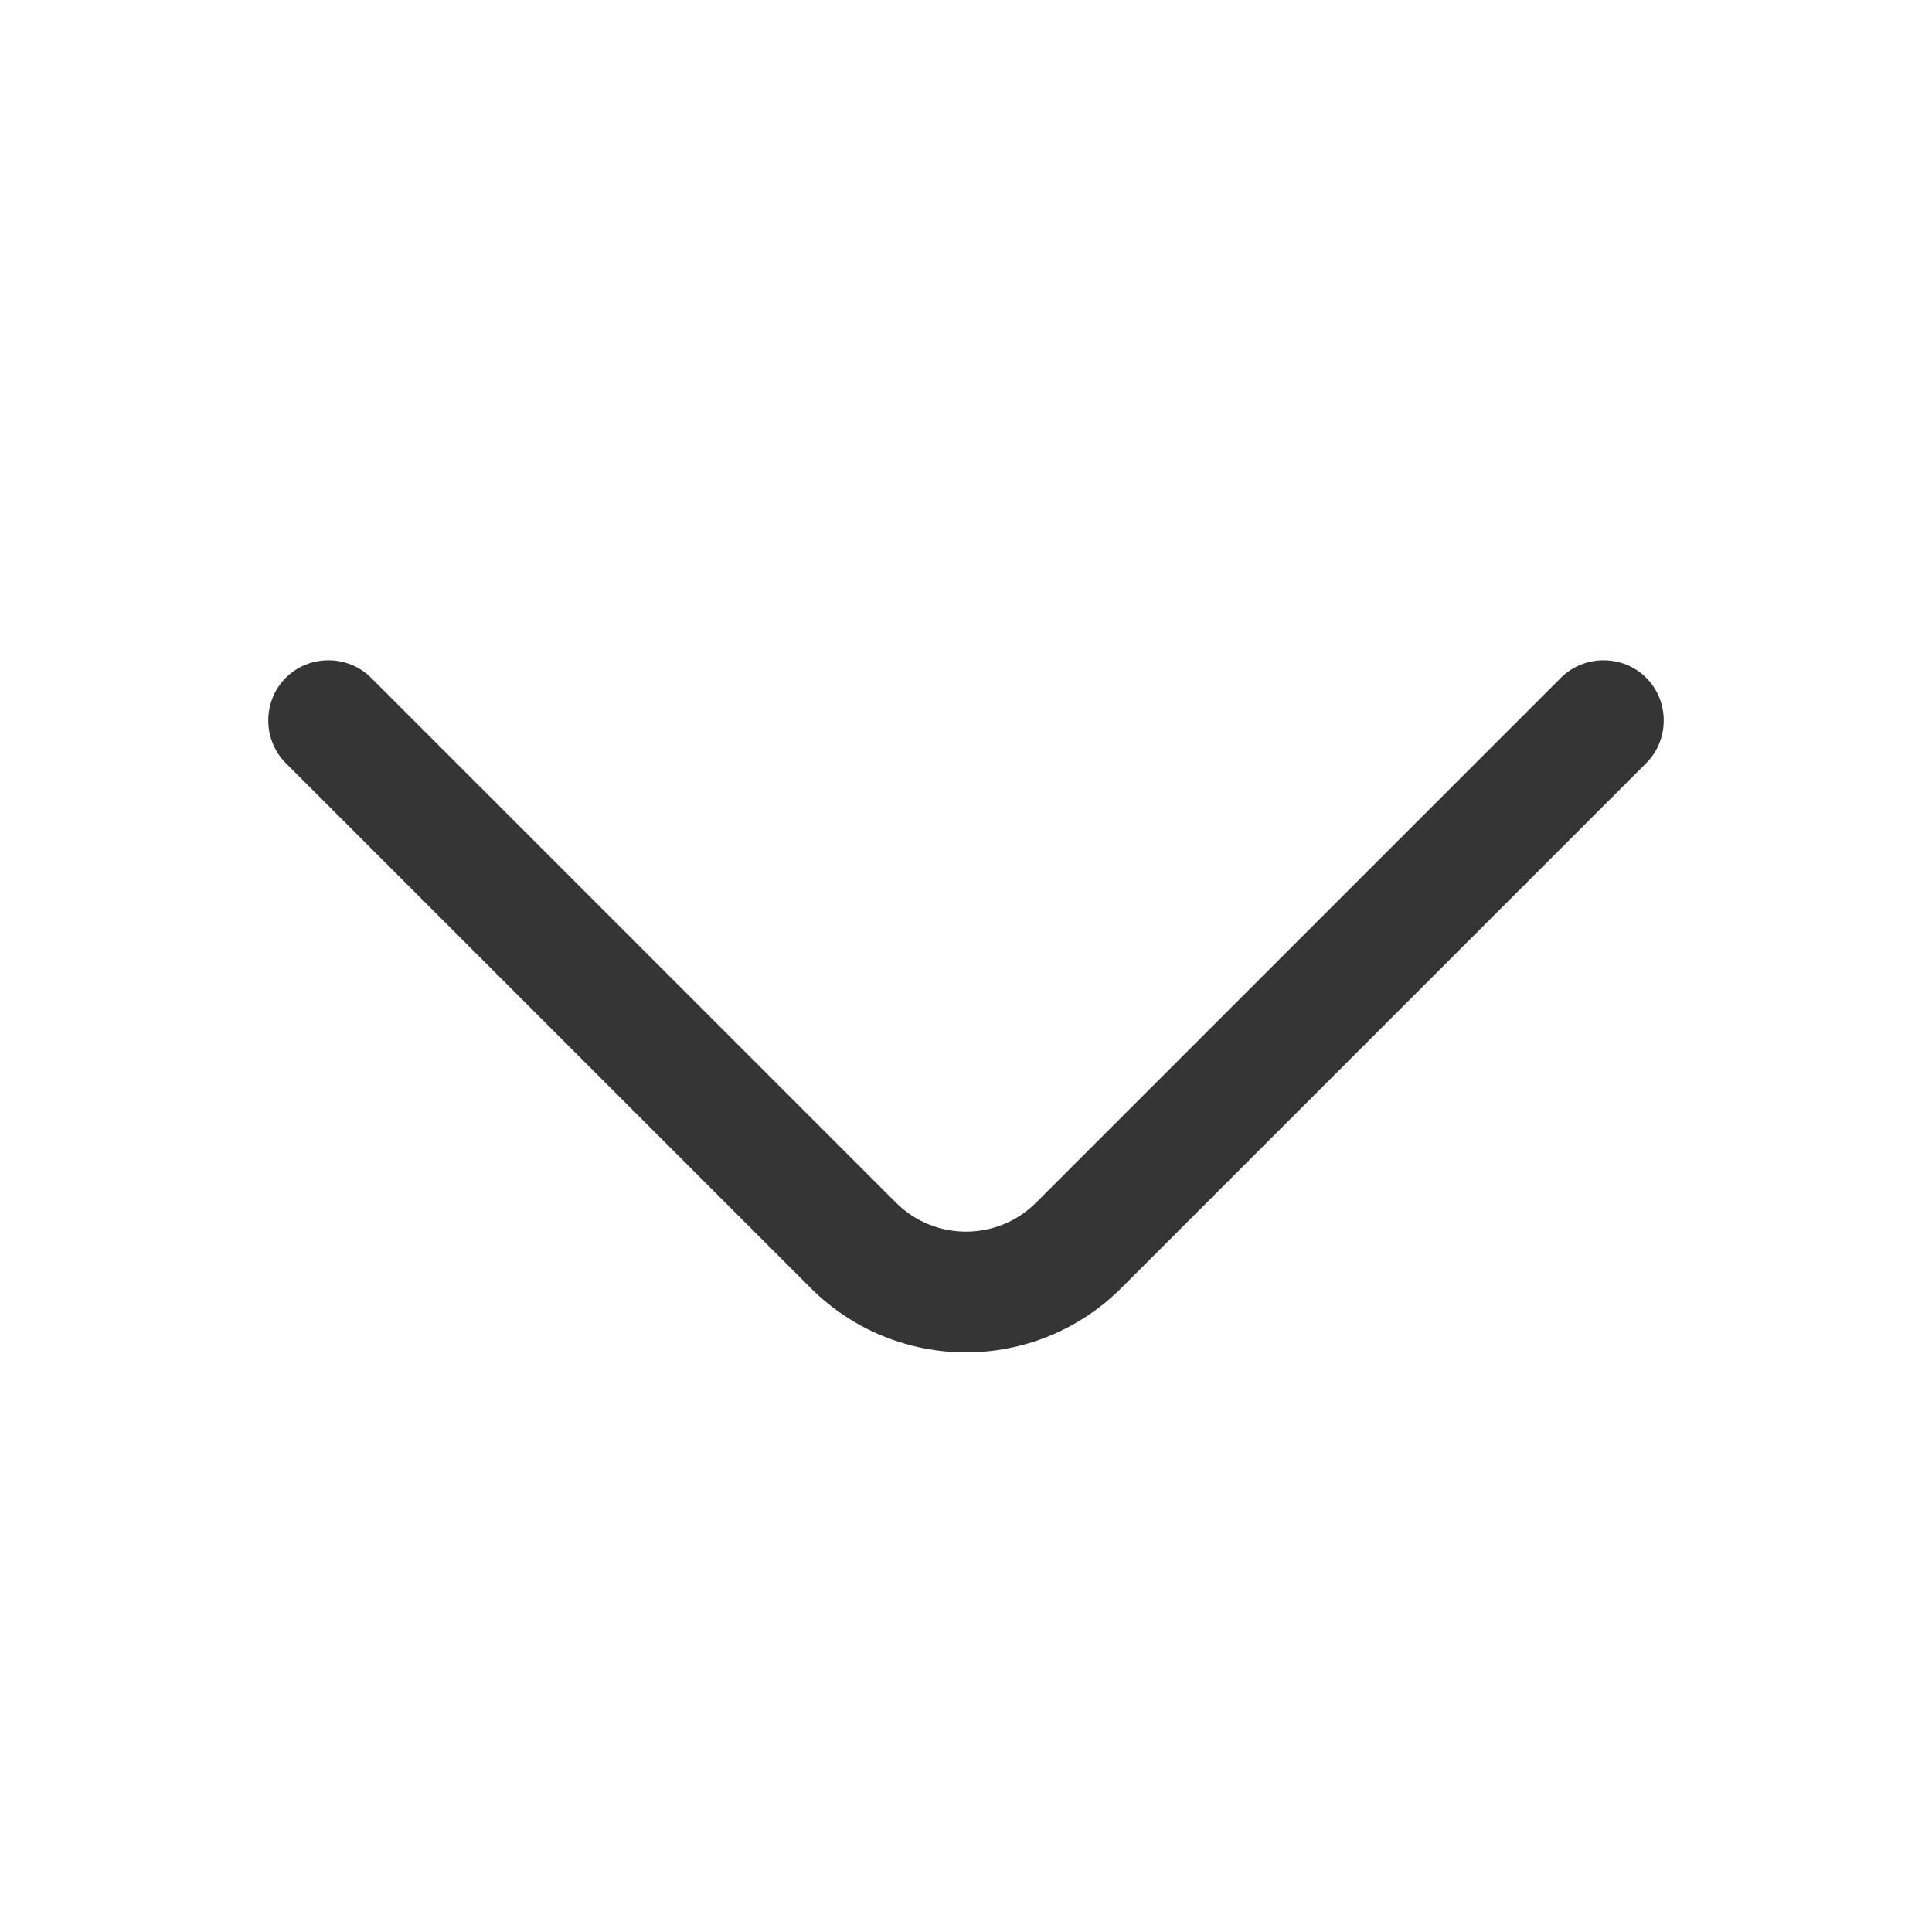
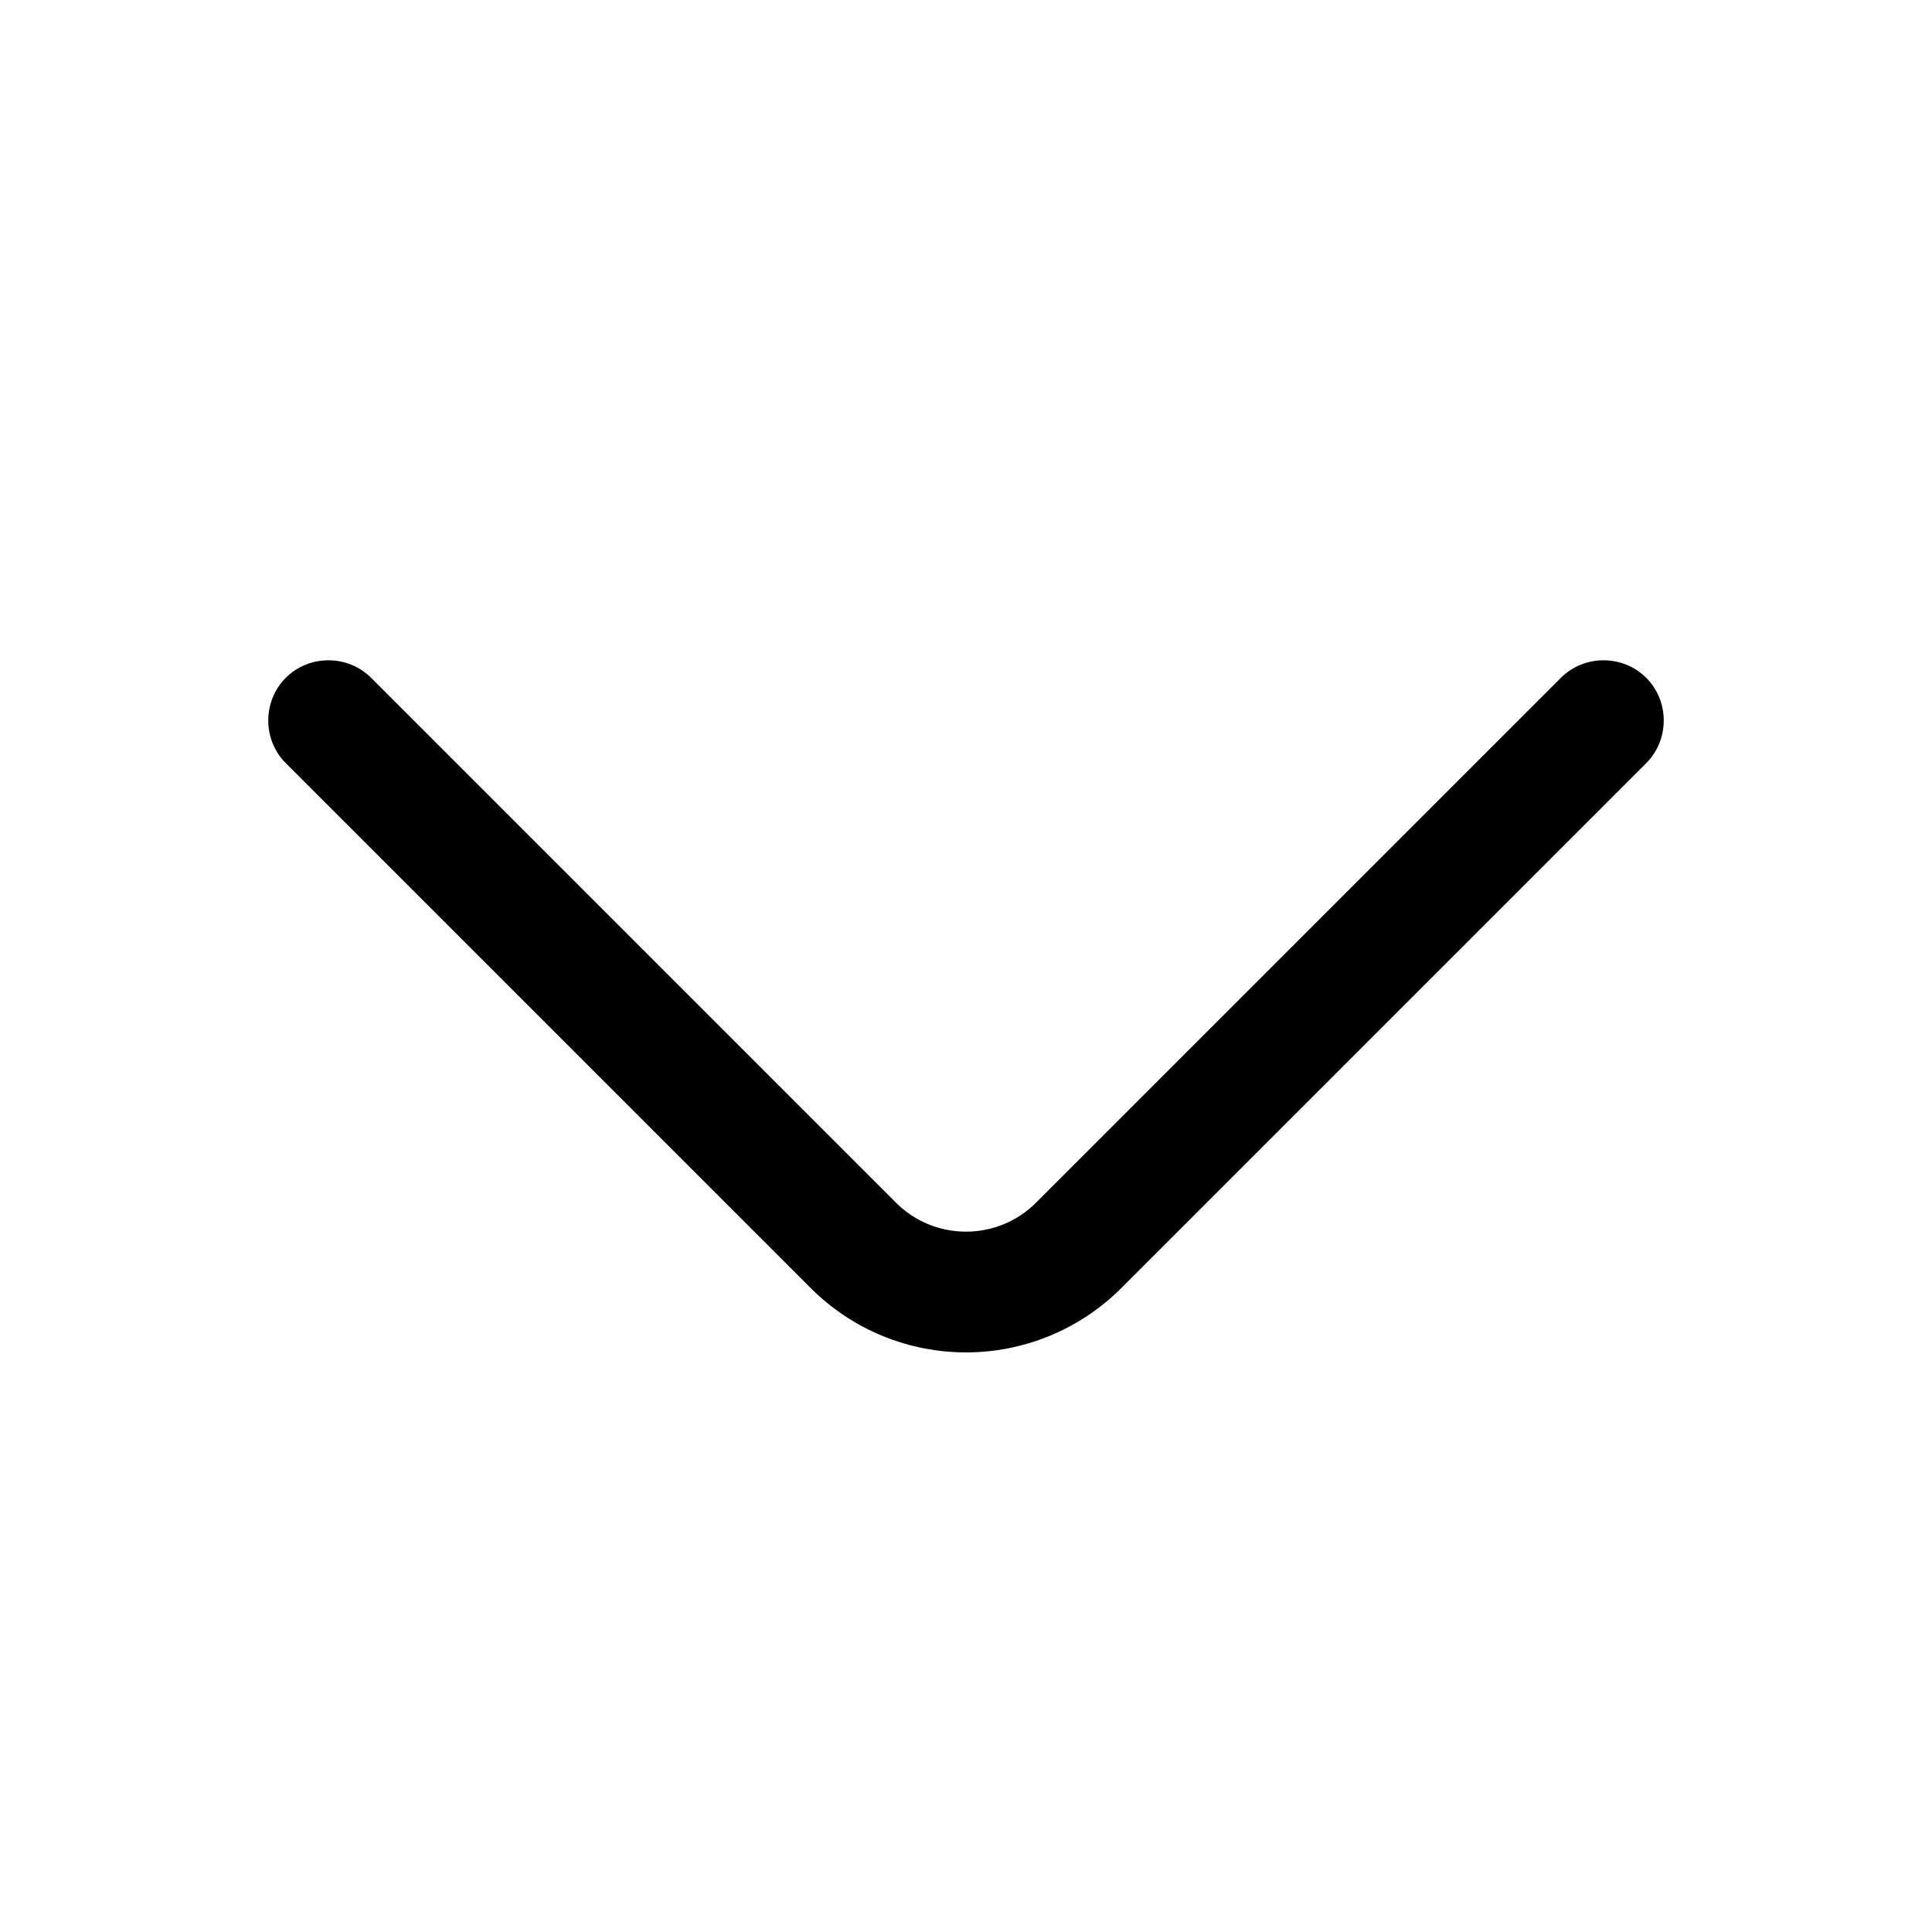
- <svg xmlns="http://www.w3.org/2000/svg" width="24" height="24" viewBox="0 0 24 24" fill="none">
-   <path d="M12 16.8C11.3 16.8 10.6 16.53 10.07 16L3.55 9.48C3.26 9.19 3.26 8.71 3.55 8.42C3.84 8.13 4.32 8.13 4.61 8.42L11.13 14.94C11.61 15.42 12.39 15.42 12.87 14.94L19.39 8.42C19.68 8.13 20.16 8.13 20.45 8.42C20.74 8.71 20.74 9.19 20.45 9.48L13.93 16C13.4 16.53 12.7 16.8 12 16.8Z" fill="#353535" />
+ <svg xmlns="http://www.w3.org/2000/svg" width="24" height="24" viewBox="0 0 24 24" fill="currentColor">
+   <path d="M12 16.8C11.3 16.8 10.6 16.53 10.07 16L3.55 9.48C3.26 9.19 3.26 8.71 3.55 8.42C3.84 8.13 4.32 8.13 4.61 8.42L11.13 14.94C11.61 15.42 12.39 15.42 12.87 14.94L19.39 8.42C19.68 8.13 20.16 8.13 20.45 8.42C20.74 8.71 20.74 9.19 20.45 9.48L13.93 16C13.4 16.53 12.7 16.8 12 16.8Z" />
</svg>
